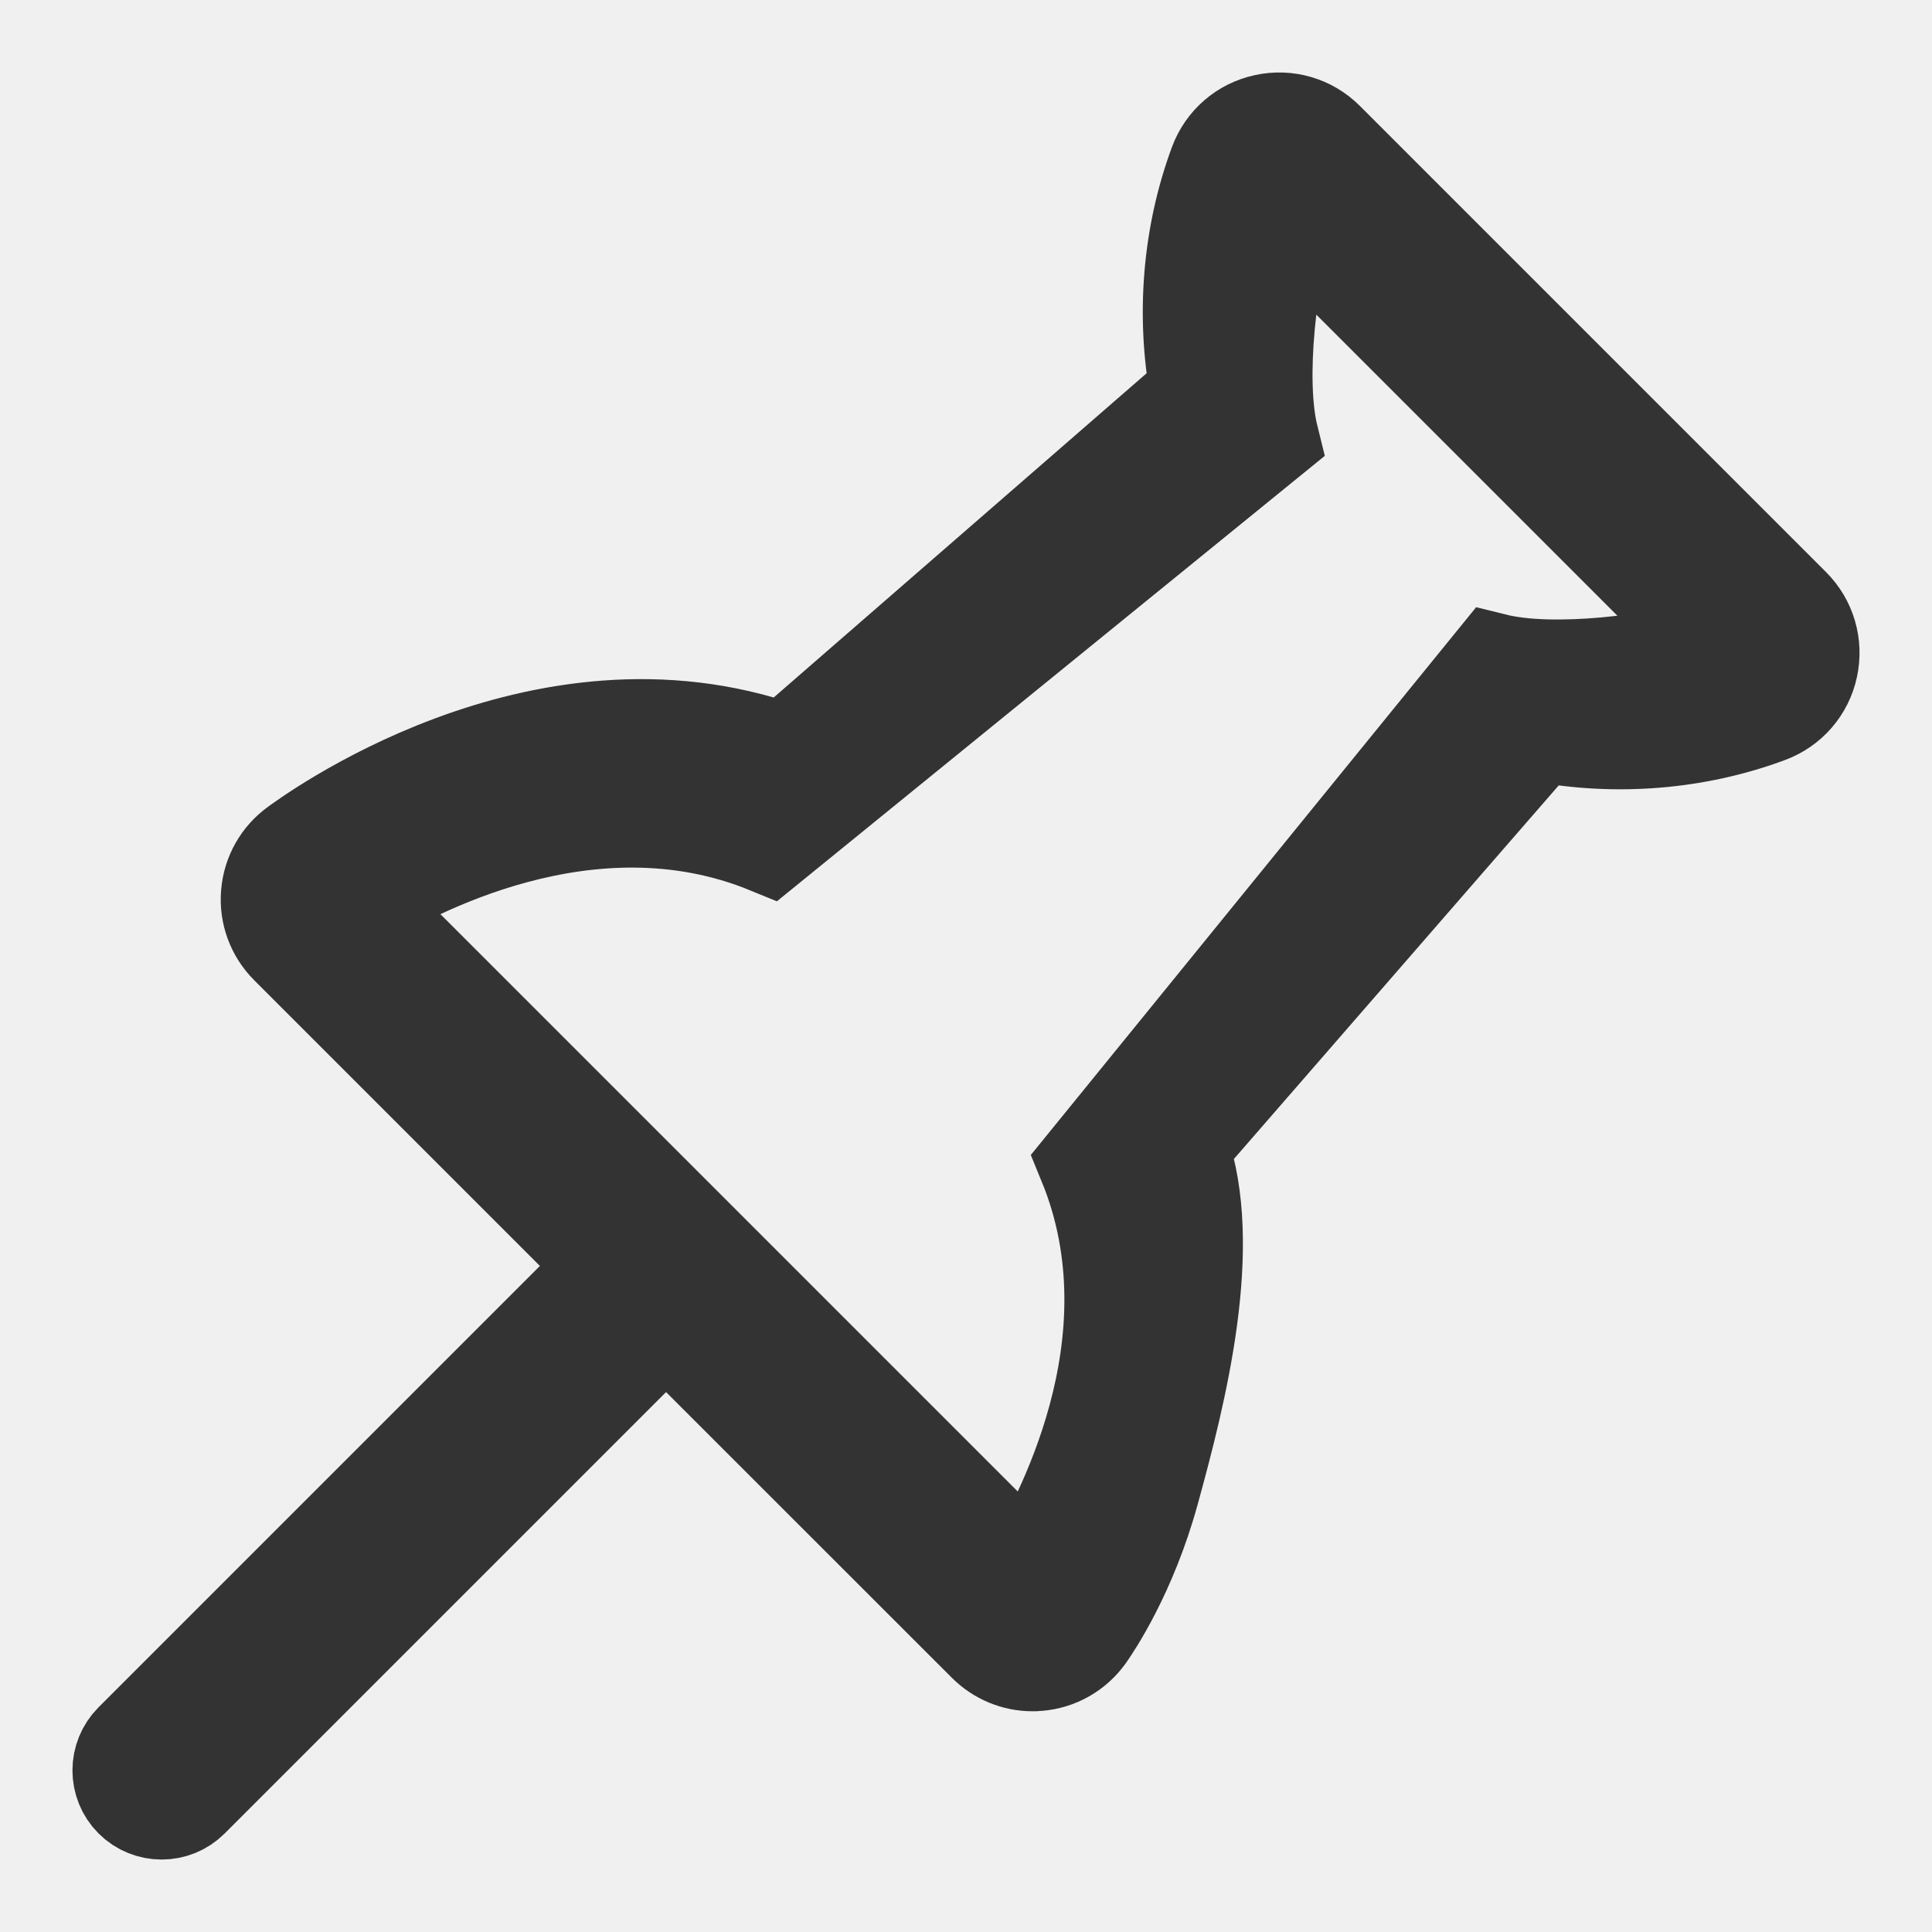
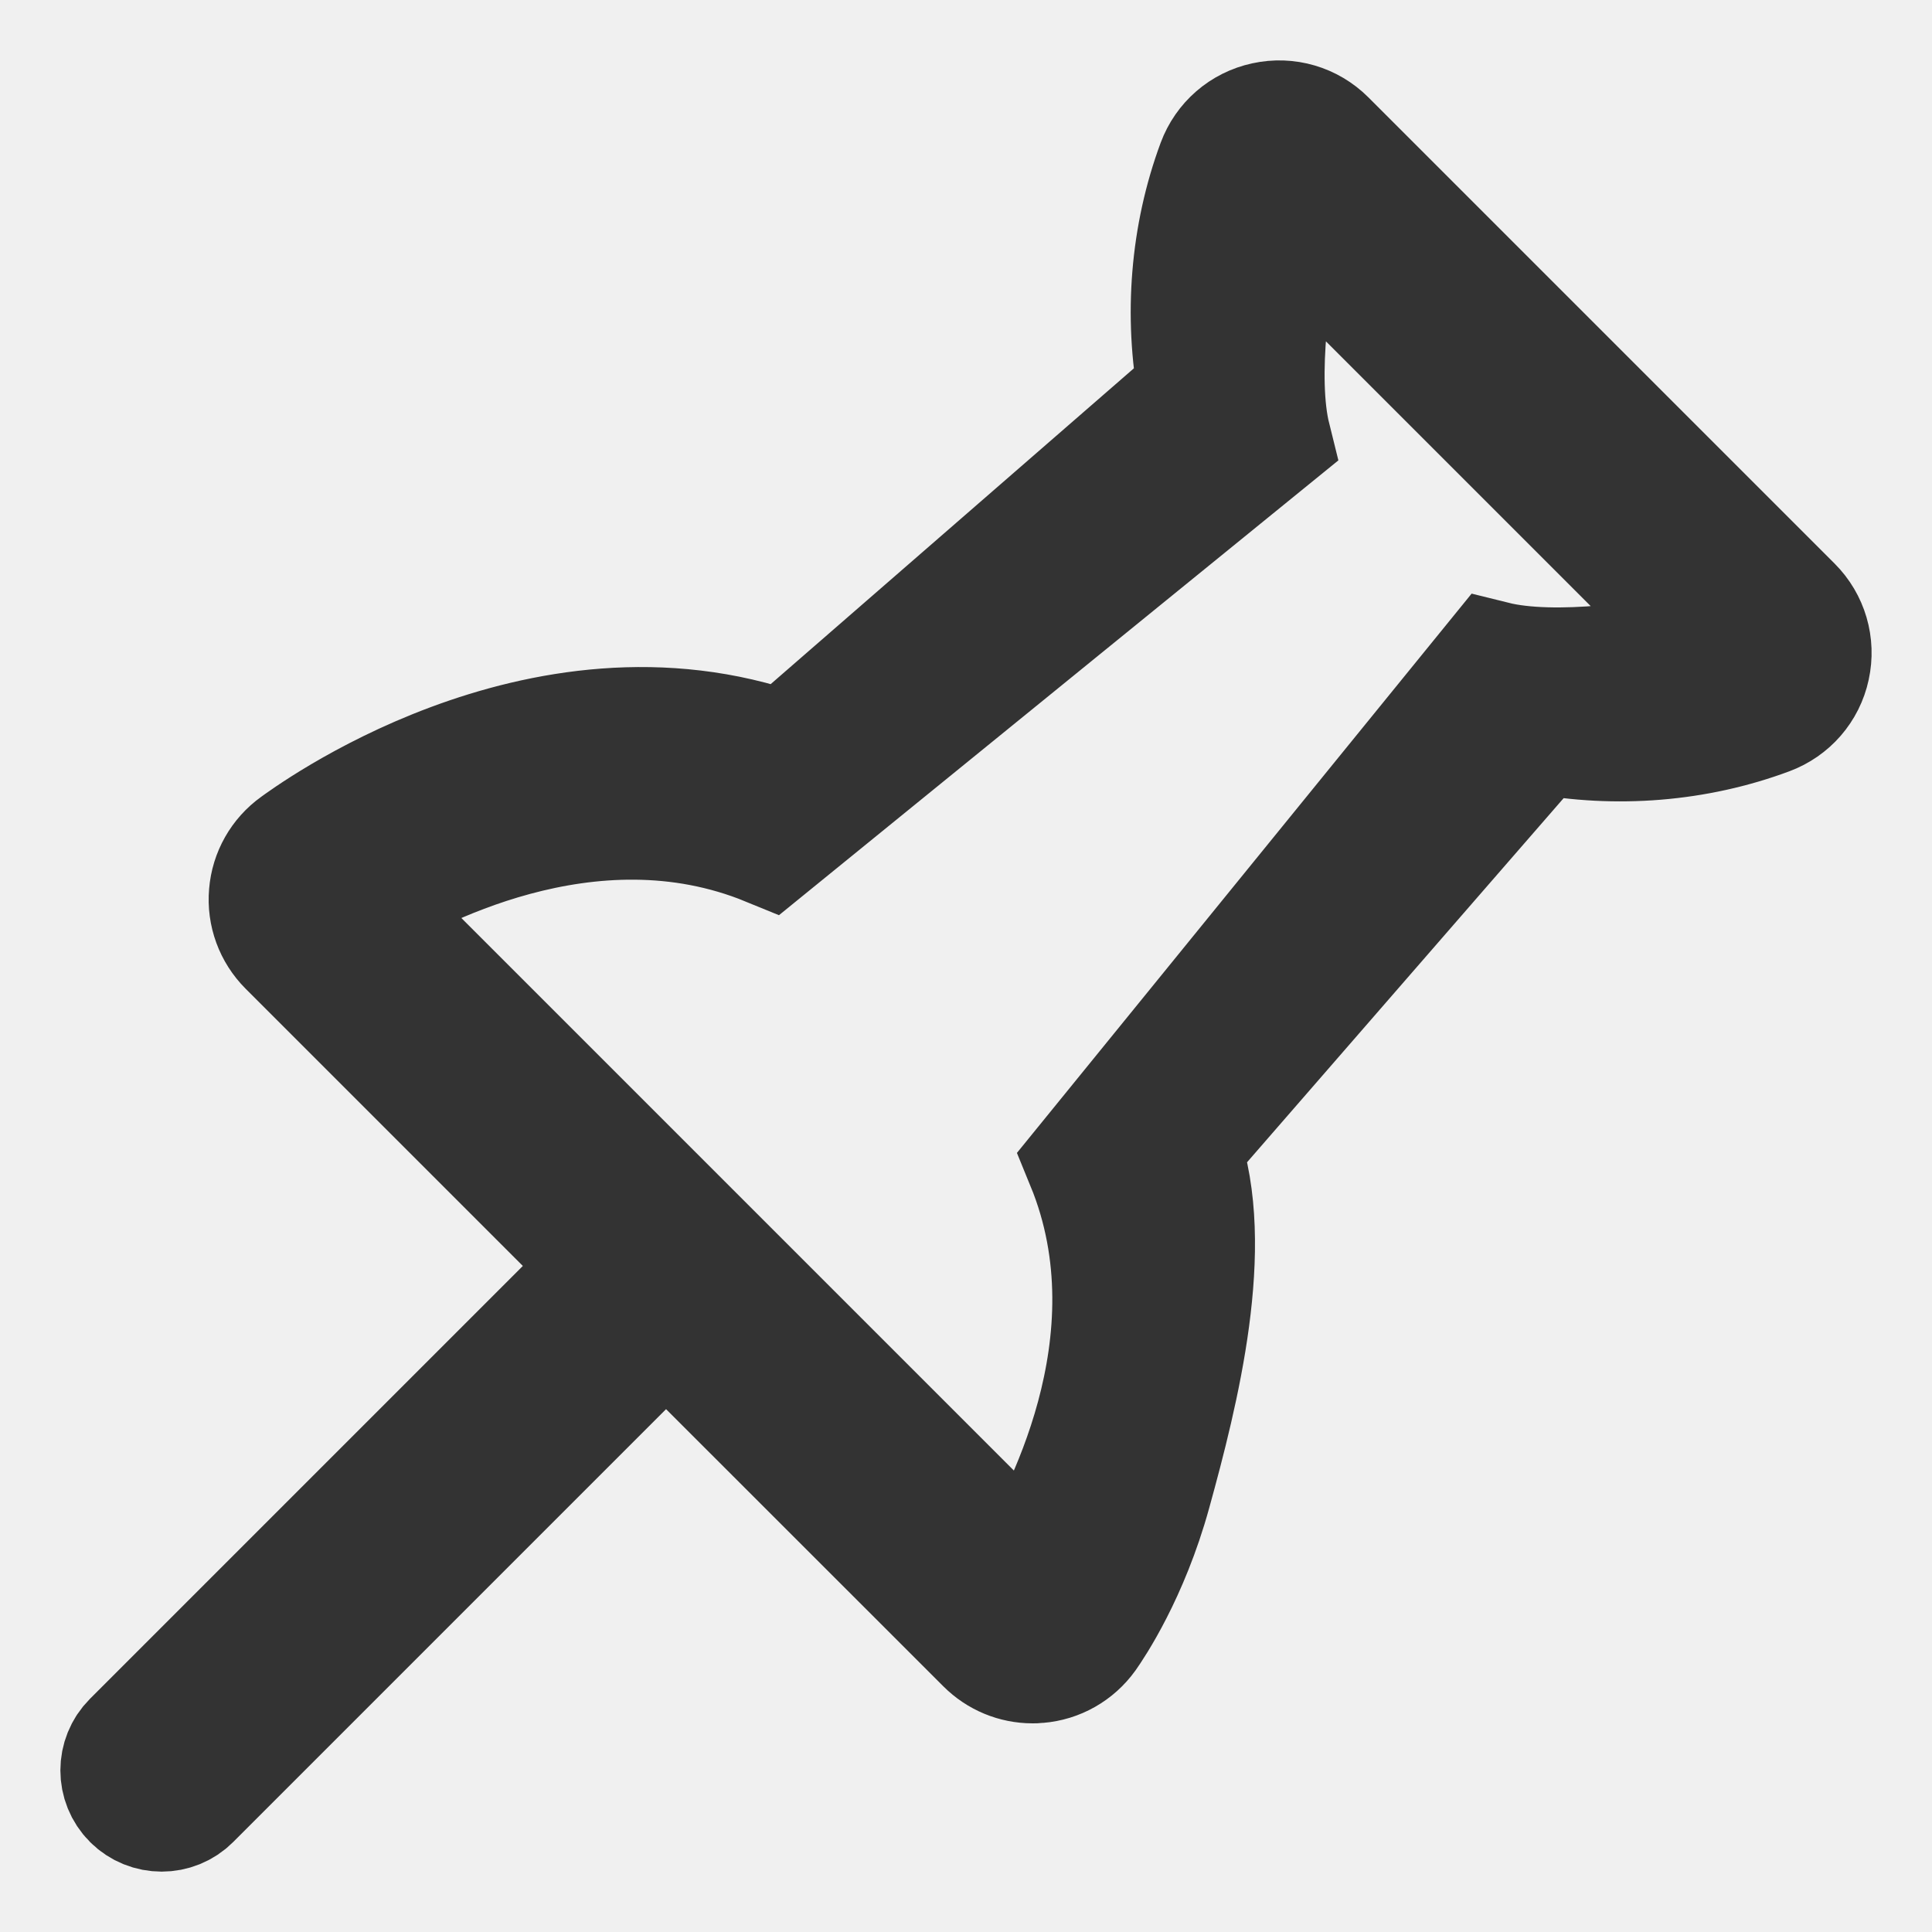
<svg xmlns="http://www.w3.org/2000/svg" width="16" height="16" viewBox="0 0 16 16" fill="none">
  <g clip-path="url(#clip0_13732_75616)">
    <path d="M14.84 5.021L10.979 1.16C10.847 1.028 10.659 0.973 10.477 1.013C10.294 1.052 10.146 1.181 10.081 1.356C9.861 1.949 9.807 2.614 9.925 3.248L6.5 6.226C4.463 5.502 2.526 6.955 2.456 7.004C2.325 7.098 2.243 7.243 2.23 7.403C2.216 7.563 2.274 7.721 2.388 7.835L5.037 10.484L1.099 14.422C0.967 14.554 0.967 14.769 1.099 14.901C1.165 14.967 1.252 15 1.339 15C1.425 15 1.512 14.967 1.578 14.901L5.516 10.963L8.166 13.612C8.269 13.715 8.407 13.772 8.551 13.772C8.566 13.772 8.582 13.772 8.597 13.77C8.757 13.757 8.902 13.675 8.997 13.543C9.053 13.463 9.346 13.031 9.532 12.356C9.763 11.519 10.064 10.318 9.774 9.5L12.752 6.075C13.386 6.194 14.051 6.14 14.644 5.919C14.819 5.854 14.948 5.706 14.987 5.524C15.027 5.341 14.972 5.153 14.84 5.021ZM6.167 10.656L2.982 7.471C3.378 7.238 4.869 6.39 6.366 7.004L10.522 3.625C10.399 3.13 10.514 2.27 10.651 1.79L14.21 5.349C13.73 5.487 12.87 5.601 12.375 5.478L8.997 9.633C9.609 11.126 8.761 12.621 8.529 13.018L6.074 10.563" fill="#333333" />
-     <path d="M6.167 10.656L2.982 7.471C3.378 7.238 4.869 6.39 6.366 7.004L10.522 3.625C10.399 3.13 10.514 2.27 10.651 1.79L14.21 5.349C13.73 5.487 12.87 5.601 12.375 5.478L8.997 9.633C9.609 11.126 8.761 12.621 8.529 13.018L6.074 10.563M14.84 5.021L10.979 1.16C10.847 1.028 10.659 0.973 10.477 1.013C10.294 1.052 10.146 1.181 10.081 1.356C9.861 1.949 9.807 2.614 9.925 3.248L6.5 6.226C4.463 5.502 2.526 6.955 2.456 7.004C2.325 7.098 2.243 7.243 2.23 7.403C2.216 7.563 2.274 7.721 2.388 7.835L5.037 10.484L1.099 14.422C0.967 14.554 0.967 14.769 1.099 14.901C1.165 14.967 1.252 15 1.339 15C1.425 15 1.512 14.967 1.578 14.901L5.516 10.963L8.166 13.612C8.269 13.715 8.407 13.772 8.551 13.772C8.566 13.772 8.582 13.772 8.597 13.77C8.757 13.757 8.902 13.675 8.997 13.543C9.053 13.463 9.346 13.031 9.532 12.356C9.763 11.519 10.064 10.318 9.774 9.5L12.752 6.075C13.386 6.194 14.051 6.14 14.644 5.919C14.819 5.854 14.948 5.706 14.987 5.524C15.027 5.341 14.972 5.153 14.84 5.021Z" stroke="#333333" stroke-width="0.8" />
+     <path d="M6.167 10.656L2.982 7.471C3.378 7.238 4.869 6.39 6.366 7.004L10.522 3.625C10.399 3.13 10.514 2.27 10.651 1.79L14.21 5.349C13.73 5.487 12.87 5.601 12.375 5.478L8.997 9.633C9.609 11.126 8.761 12.621 8.529 13.018L6.074 10.563M14.84 5.021L10.979 1.16C10.847 1.028 10.659 0.973 10.477 1.013C10.294 1.052 10.146 1.181 10.081 1.356C9.861 1.949 9.807 2.614 9.925 3.248L6.5 6.226C4.463 5.502 2.526 6.955 2.456 7.004C2.325 7.098 2.243 7.243 2.23 7.403C2.216 7.563 2.274 7.721 2.388 7.835L5.037 10.484L1.099 14.422C0.967 14.554 0.967 14.769 1.099 14.901C1.165 14.967 1.252 15 1.339 15C1.425 15 1.512 14.967 1.578 14.901L5.516 10.963L8.166 13.612C8.269 13.715 8.407 13.772 8.551 13.772C8.566 13.772 8.582 13.772 8.597 13.77C8.757 13.757 8.902 13.675 8.997 13.543C9.053 13.463 9.346 13.031 9.532 12.356C9.763 11.519 10.064 10.318 9.774 9.5L12.752 6.075C13.386 6.194 14.051 6.14 14.644 5.919C14.819 5.854 14.948 5.706 14.987 5.524C15.027 5.341 14.972 5.153 14.84 5.021Z" stroke="#333333" strokeWidth="0.8" />
  </g>
  <defs>
    <clipPath id="clip0_13732_75616">
      <rect width="16" height="16" fill="white" />
    </clipPath>
  </defs>
</svg>
